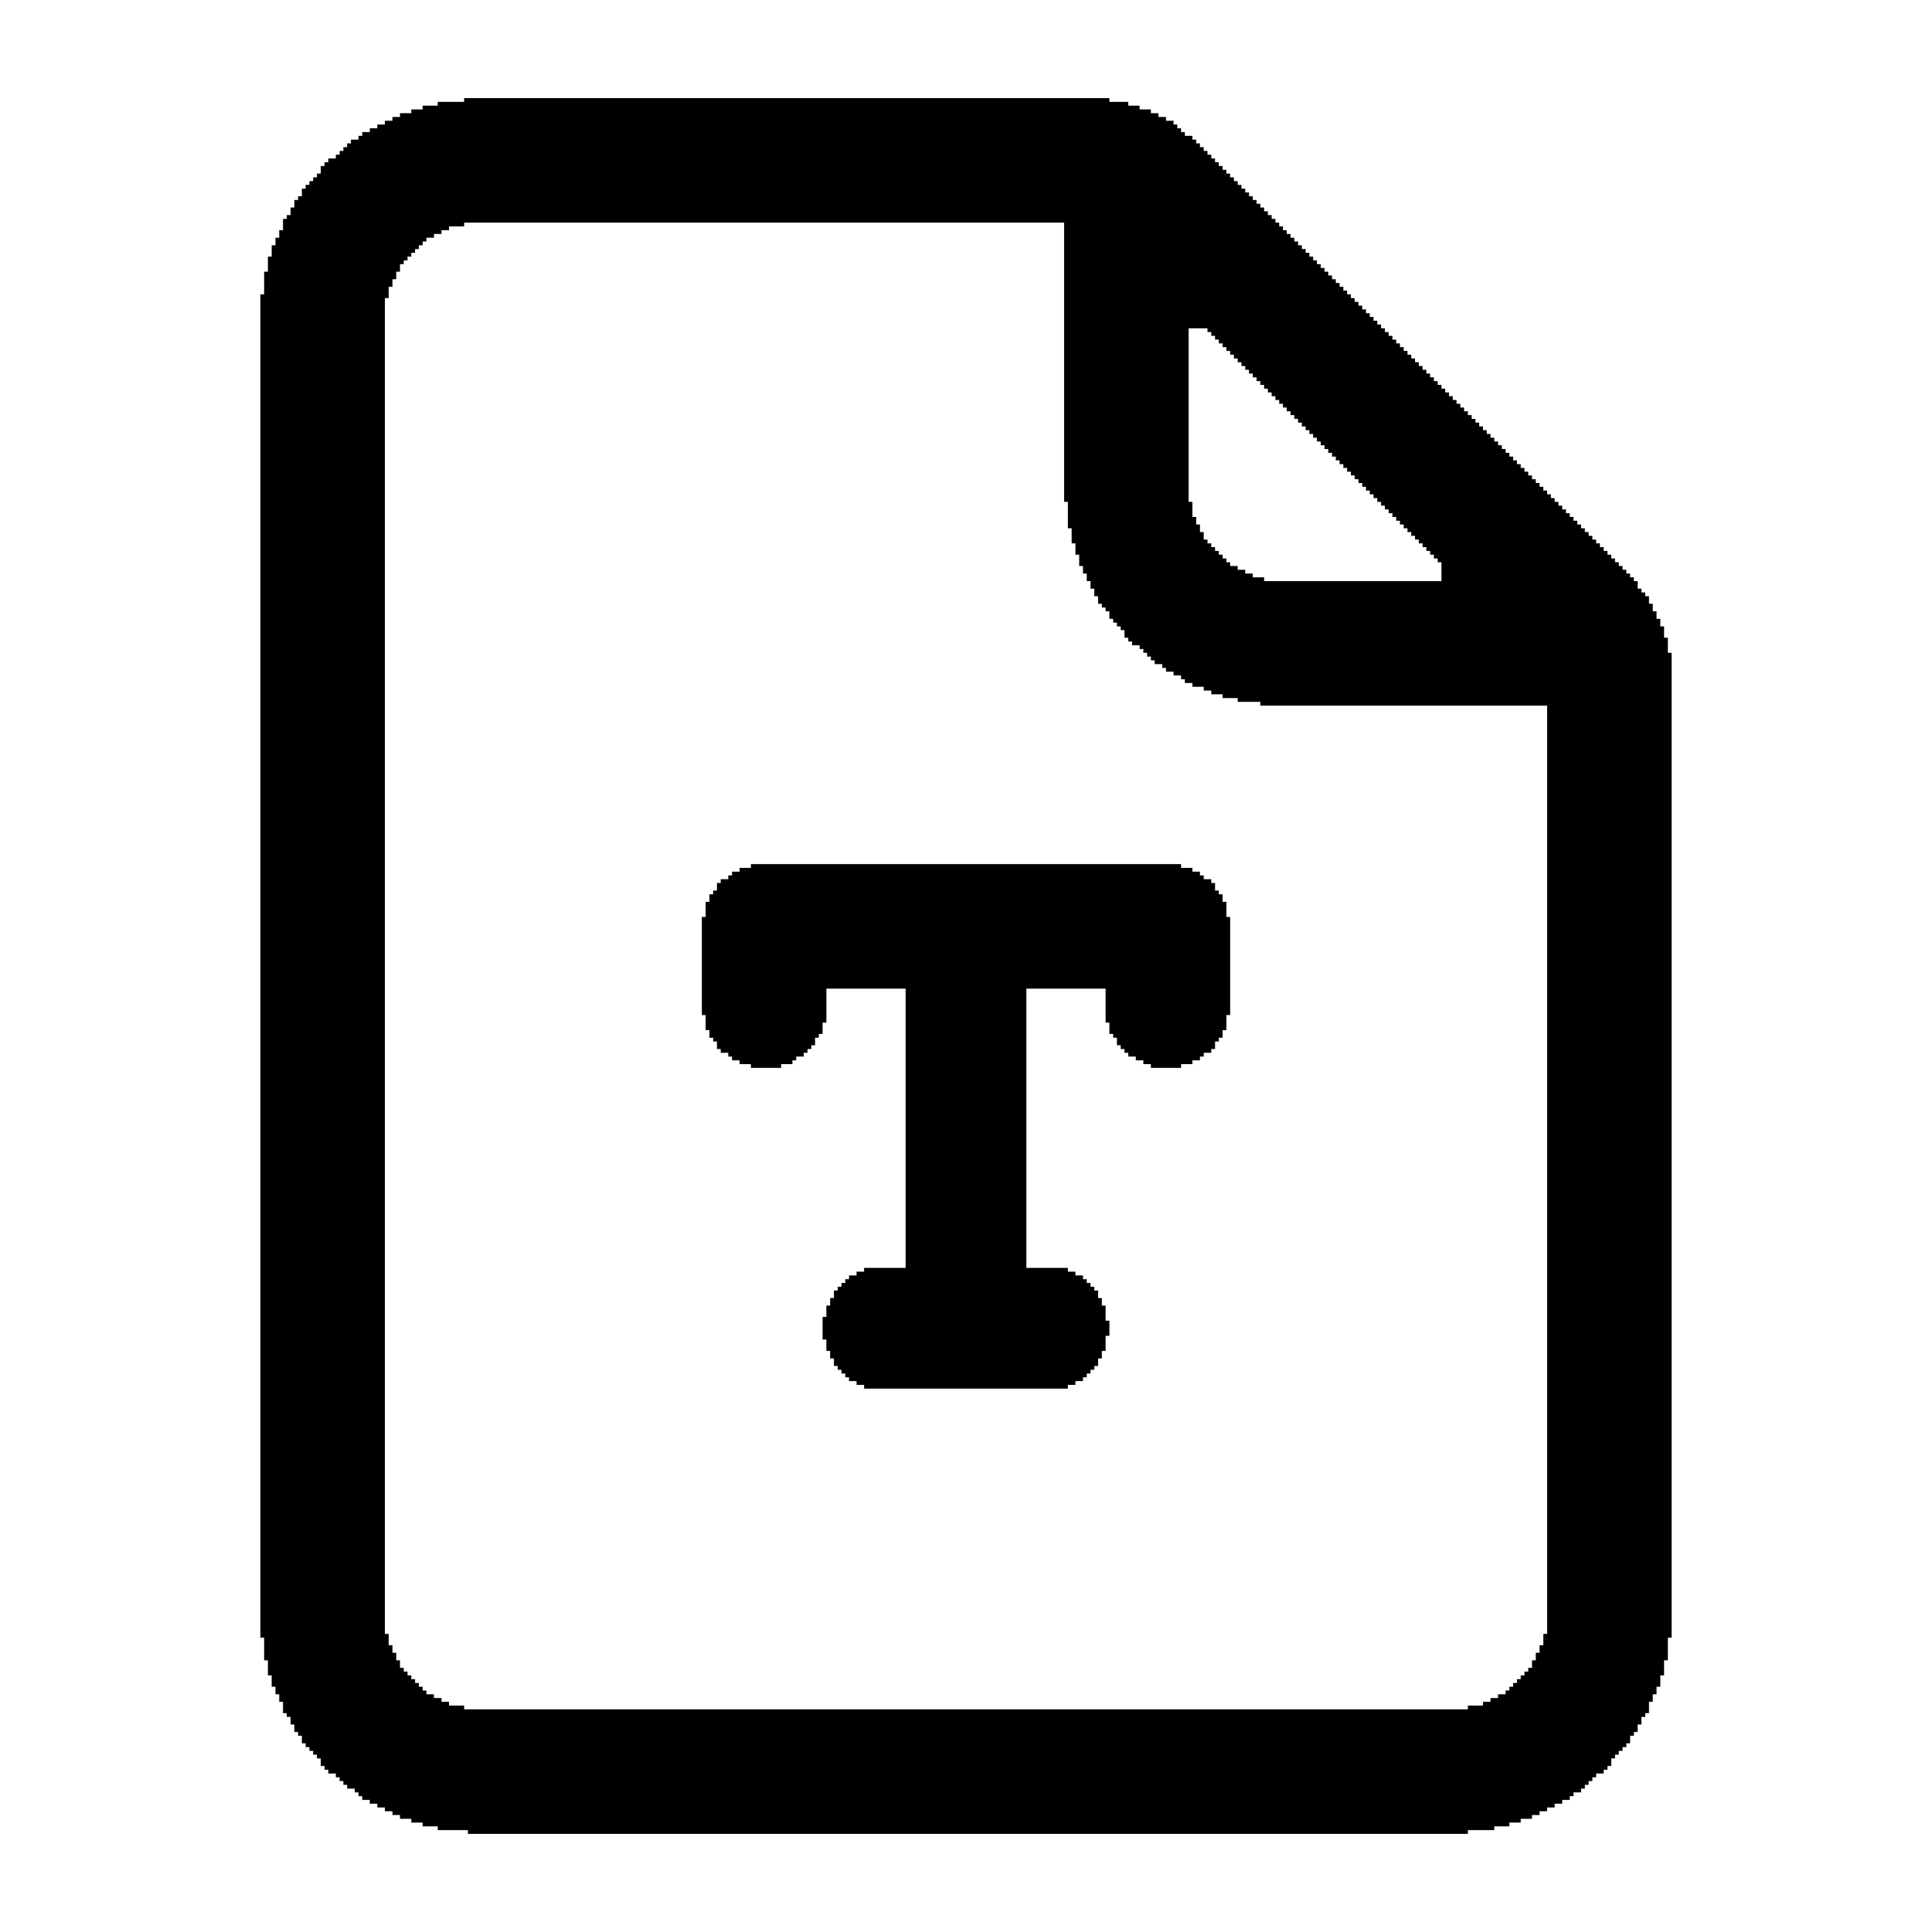
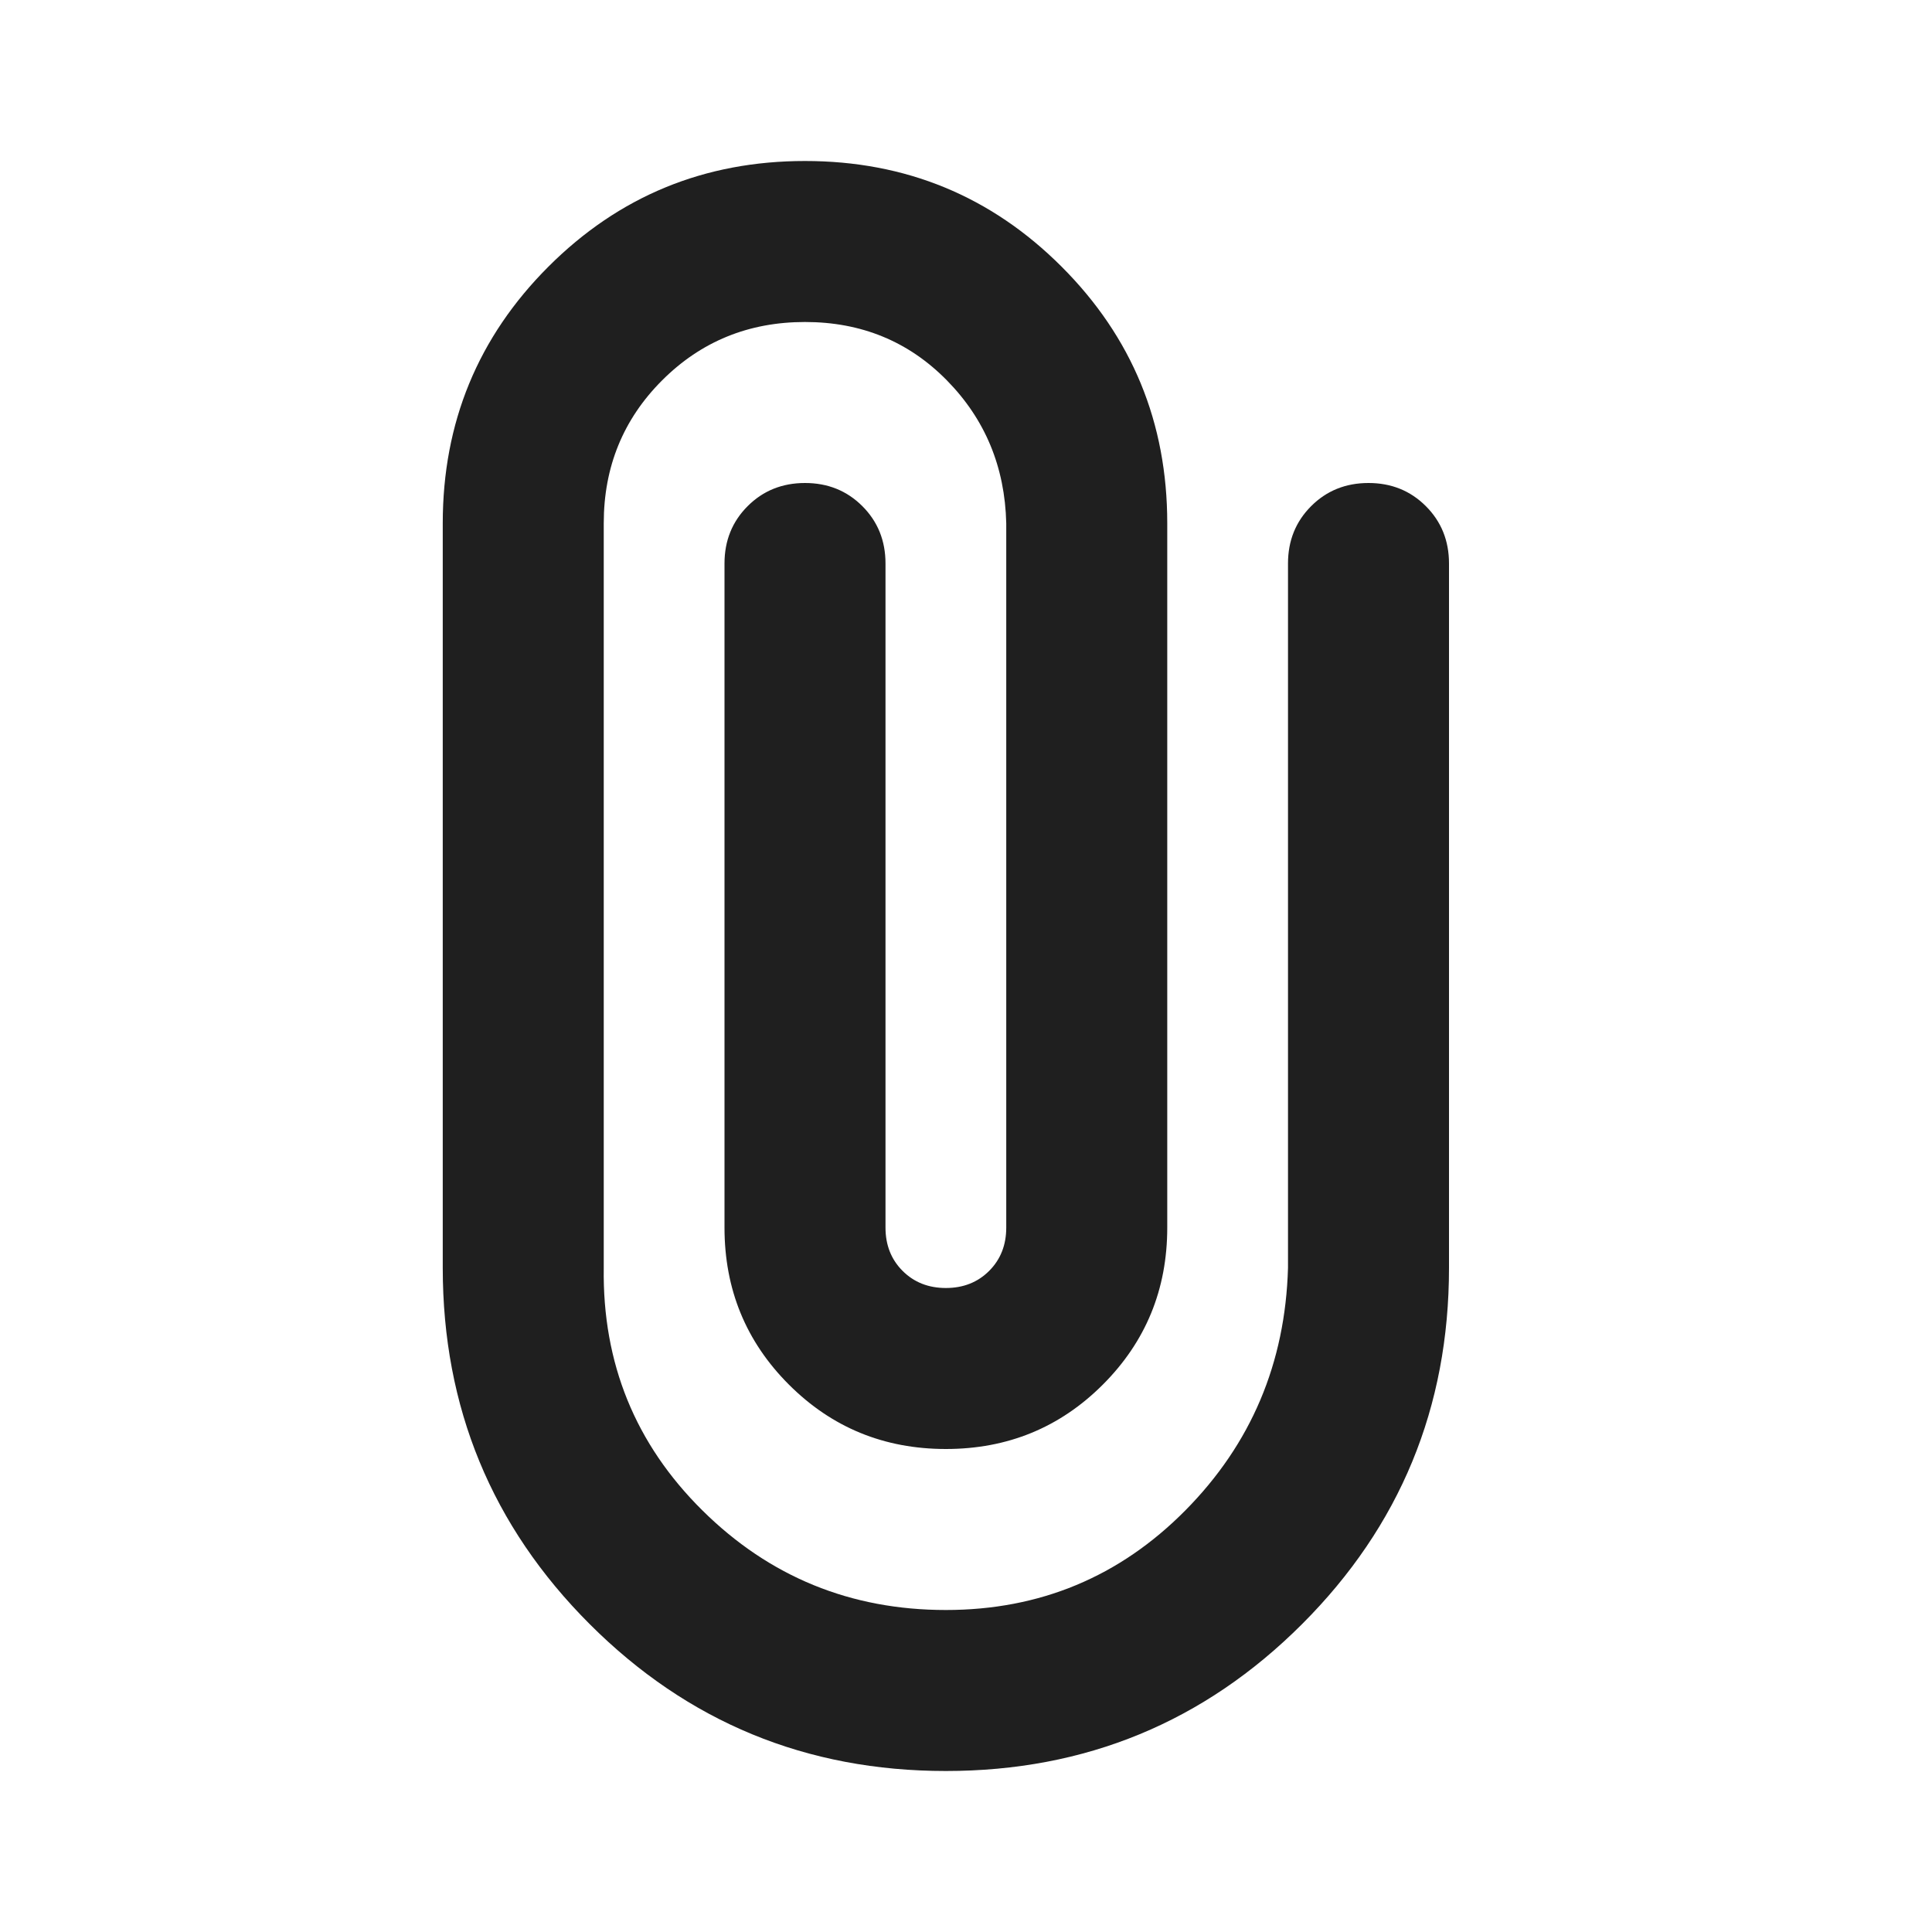
- <svg xmlns="http://www.w3.org/2000/svg" viewBox="0 0 512 512" width="512" height="512">
-   <path fill="#000" d="M123,26h171v1h-171zM116,27h183v1h-183zM112,28h190v1h-190zM109,29h196v1h-196zM106,30h201v1h-201zM104,31h205v1h-205zM102,32h209v1h-209zM100,33h212v1h-212zM98,34h215v1h-215zM96,35h218v1h-218zM95,36h221v1h-221zM93,37h224v1h-224zM92,38h226v1h-226zM91,39h228v1h-228zM90,40h230v1h-230zM89,41h232v1h-232zM87,42h235v1h-235zM86,43h237v1h-237zM85,44h239v1h-239zM85,45h240v1h-240zM84,46h242v1h-242zM83,47h244v1h-244zM82,48h246v1h-246zM81,49h248v1h-248zM80,50h250v1h-250zM80,51h251v1h-251zM79,52h253v1h-253zM78,53h255v1h-255zM78,54h256v1h-256zM77,55h258v1h-258zM77,56h259v1h-259zM76,57h261v1h-261zM75,58h263v1h-263zM75,59h48v1h-48zM282,59h57v1h-57zM75,60h44v1h-44zM282,60h58v1h-58zM74,61h43v1h-43zM282,61h59v1h-59zM74,62h41v1h-41zM282,62h60v1h-60zM73,63h40v1h-40zM282,63h61v1h-61zM73,64h39v1h-39zM282,64h62v1h-62zM72,65h39v1h-39zM282,65h63v1h-63zM72,66h38v1h-38zM282,66h64v1h-64zM72,67h37v1h-37zM282,67h65v1h-65zM71,68h37v1h-37zM282,68h66v1h-66zM71,69h36v1h-36zM282,69h67v1h-67zM71,70h35v1h-35zM282,70h68v1h-68zM71,71h35v1h-35zM282,71h69v1h-69zM70,72h35v1h-35zM282,72h70v1h-70zM70,73h35v1h-35zM282,73h71v1h-71zM70,74h34v1h-34zM282,74h72v1h-72zM70,75h34v1h-34zM282,75h73v1h-73zM70,76h33v1h-33zM282,76h74v1h-74zM70,77h33v1h-33zM282,77h75v1h-75zM69,78h34v1h-34zM282,78h76v1h-76zM69,79h33v1h-33zM282,79h77v1h-77zM69,80h33v1h-33zM282,80h78v1h-78zM69,81h33v1h-33zM282,81h79v1h-79zM69,82h33v1h-33zM282,82h80v1h-80zM69,83h33v1h-33zM282,83h81v1h-81zM69,84h33v1h-33zM282,84h82v1h-82zM69,85h33v1h-33zM282,85h83v1h-83zM69,86h33v1h-33zM282,86h84v1h-84zM69,87h33v1h-33zM282,87h33v1h-33zM320,87h47v1h-47zM69,88h33v1h-33zM282,88h33v1h-33zM321,88h47v1h-47zM69,89h33v1h-33zM282,89h33v1h-33zM322,89h47v1h-47zM69,90h33v1h-33zM282,90h33v1h-33zM323,90h47v1h-47zM69,91h33v1h-33zM282,91h33v1h-33zM324,91h47v1h-47zM69,92h33v1h-33zM282,92h33v1h-33zM325,92h47v1h-47zM69,93h33v1h-33zM282,93h33v1h-33zM326,93h47v1h-47zM69,94h33v1h-33zM282,94h33v1h-33zM327,94h47v1h-47zM69,95h33v1h-33zM282,95h33v1h-33zM328,95h47v1h-47zM69,96h33v1h-33zM282,96h33v1h-33zM329,96h47v1h-47zM69,97h33v1h-33zM282,97h33v1h-33zM330,97h47v1h-47zM69,98h33v1h-33zM282,98h33v1h-33zM331,98h47v1h-47zM69,99h33v1h-33zM282,99h33v1h-33zM332,99h47v1h-47zM69,100h33v1h-33zM282,100h33v1h-33zM333,100h47v1h-47zM69,101h33v1h-33zM282,101h33v1h-33zM334,101h47v1h-47zM69,102h33v1h-33zM282,102h33v1h-33zM335,102h47v1h-47zM69,103h33v1h-33zM282,103h33v1h-33zM336,103h47v1h-47zM69,104h33v1h-33zM282,104h33v1h-33zM337,104h47v1h-47zM69,105h33v1h-33zM282,105h33v1h-33zM338,105h47v1h-47zM69,106h33v1h-33zM282,106h33v1h-33zM339,106h47v1h-47zM69,107h33v1h-33zM282,107h33v1h-33zM340,107h47v1h-47zM69,108h33v1h-33zM282,108h33v1h-33zM341,108h47v1h-47zM69,109h33v1h-33zM282,109h33v1h-33zM342,109h47v1h-47zM69,110h33v1h-33zM282,110h33v1h-33zM343,110h47v1h-47zM69,111h33v1h-33zM282,111h33v1h-33zM344,111h47v1h-47zM69,112h33v1h-33zM282,112h33v1h-33zM345,112h47v1h-47zM69,113h33v1h-33zM282,113h33v1h-33zM346,113h47v1h-47zM69,114h33v1h-33zM282,114h33v1h-33zM347,114h47v1h-47zM69,115h33v1h-33zM282,115h33v1h-33zM348,115h47v1h-47zM69,116h33v1h-33zM282,116h33v1h-33zM349,116h47v1h-47zM69,117h33v1h-33zM282,117h33v1h-33zM350,117h47v1h-47zM69,118h33v1h-33zM282,118h33v1h-33zM351,118h47v1h-47zM69,119h33v1h-33zM282,119h33v1h-33zM352,119h47v1h-47zM69,120h33v1h-33zM282,120h33v1h-33zM353,120h47v1h-47zM69,121h33v1h-33zM282,121h33v1h-33zM354,121h47v1h-47zM69,122h33v1h-33zM282,122h33v1h-33zM355,122h47v1h-47zM69,123h33v1h-33zM282,123h33v1h-33zM356,123h47v1h-47zM69,124h33v1h-33zM282,124h33v1h-33zM357,124h47v1h-47zM69,125h33v1h-33zM282,125h33v1h-33zM358,125h47v1h-47zM69,126h33v1h-33zM282,126h33v1h-33zM359,126h47v1h-47zM69,127h33v1h-33zM282,127h33v1h-33zM360,127h47v1h-47zM69,128h33v1h-33zM282,128h33v1h-33zM361,128h47v1h-47zM69,129h33v1h-33zM282,129h33v1h-33zM362,129h47v1h-47zM69,130h33v1h-33zM282,130h33v1h-33zM363,130h47v1h-47zM69,131h33v1h-33zM282,131h33v1h-33zM364,131h47v1h-47zM69,132h33v1h-33zM282,132h33v1h-33zM365,132h47v1h-47zM69,133h33v1h-33zM283,133h33v1h-33zM366,133h47v1h-47zM69,134h33v1h-33zM283,134h33v1h-33zM367,134h47v1h-47zM69,135h33v1h-33zM283,135h33v1h-33zM368,135h47v1h-47zM69,136h33v1h-33zM283,136h33v1h-33zM369,136h47v1h-47zM69,137h33v1h-33zM283,137h34v1h-34zM370,137h47v1h-47zM69,138h33v1h-33zM283,138h34v1h-34zM371,138h47v1h-47zM69,139h33v1h-33zM283,139h35v1h-35zM372,139h47v1h-47zM69,140h33v1h-33zM284,140h34v1h-34zM373,140h47v1h-47zM69,141h33v1h-33zM284,141h35v1h-35zM374,141h47v1h-47zM69,142h33v1h-33zM284,142h35v1h-35zM375,142h47v1h-47zM69,143h33v1h-33zM284,143h36v1h-36zM376,143h47v1h-47zM69,144h33v1h-33zM285,144h36v1h-36zM377,144h47v1h-47zM69,145h33v1h-33zM285,145h37v1h-37zM378,145h47v1h-47zM69,146h33v1h-33zM285,146h38v1h-38zM379,146h47v1h-47zM69,147h33v1h-33zM286,147h38v1h-38zM380,147h47v1h-47zM69,148h33v1h-33zM286,148h39v1h-39zM381,148h47v1h-47zM69,149h33v1h-33zM286,149h40v1h-40zM382,149h47v1h-47zM69,150h33v1h-33zM287,150h41v1h-41zM382,150h48v1h-48zM69,151h33v1h-33zM287,151h43v1h-43zM382,151h49v1h-49zM69,152h33v1h-33zM288,152h44v1h-44zM382,152h50v1h-50zM69,153h33v1h-33zM288,153h47v1h-47zM382,153h51v1h-51zM69,154h33v1h-33zM289,154h145v1h-145zM69,155h33v1h-33zM289,155h145v1h-145zM69,156h33v1h-33zM290,156h145v1h-145zM69,157h33v1h-33zM290,157h146v1h-146zM69,158h33v1h-33zM291,158h146v1h-146zM69,159h33v1h-33zM291,159h146v1h-146zM69,160h33v1h-33zM292,160h146v1h-146zM69,161h33v1h-33zM293,161h145v1h-145zM69,162h33v1h-33zM294,162h145v1h-145zM69,163h33v1h-33zM294,163h145v1h-145zM69,164h33v1h-33zM295,164h145v1h-145zM69,165h33v1h-33zM296,165h144v1h-144zM69,166h33v1h-33zM297,166h144v1h-144zM69,167h33v1h-33zM298,167h143v1h-143zM69,168h33v1h-33zM298,168h143v1h-143zM69,169h33v1h-33zM299,169h143v1h-143zM69,170h33v1h-33zM300,170h142v1h-142zM69,171h33v1h-33zM302,171h140v1h-140zM69,172h33v1h-33zM303,172h139v1h-139zM69,173h33v1h-33zM304,173h139v1h-139zM69,174h33v1h-33zM305,174h138v1h-138zM69,175h33v1h-33zM306,175h137v1h-137zM69,176h33v1h-33zM308,176h135v1h-135zM69,177h33v1h-33zM309,177h134v1h-134zM69,178h33v1h-33zM311,178h132v1h-132zM69,179h33v1h-33zM313,179h130v1h-130zM69,180h33v1h-33zM314,180h129v1h-129zM69,181h33v1h-33zM316,181h127v1h-127zM69,182h33v1h-33zM319,182h124v1h-124zM69,183h33v1h-33zM321,183h122v1h-122zM69,184h33v1h-33zM324,184h119v1h-119zM69,185h33v1h-33zM328,185h115v1h-115zM69,186h33v1h-33zM334,186h109v1h-109zM69,187h33v1h-33zM410,187h33v1h-33zM69,188h33v1h-33zM410,188h33v1h-33zM69,189h33v1h-33zM410,189h33v1h-33zM69,190h33v1h-33zM410,190h33v1h-33zM69,191h33v1h-33zM410,191h33v1h-33zM69,192h33v1h-33zM410,192h33v1h-33zM69,193h33v1h-33zM410,193h33v1h-33zM69,194h33v1h-33zM410,194h33v1h-33zM69,195h33v1h-33zM410,195h33v1h-33zM69,196h33v1h-33zM410,196h33v1h-33zM69,197h33v1h-33zM410,197h33v1h-33zM69,198h33v1h-33zM410,198h33v1h-33zM69,199h33v1h-33zM410,199h33v1h-33zM69,200h33v1h-33zM410,200h33v1h-33zM69,201h33v1h-33zM410,201h33v1h-33zM69,202h33v1h-33zM410,202h33v1h-33zM69,203h33v1h-33zM410,203h33v1h-33zM69,204h33v1h-33zM410,204h33v1h-33zM69,205h33v1h-33zM410,205h33v1h-33zM69,206h33v1h-33zM410,206h33v1h-33zM69,207h33v1h-33zM410,207h33v1h-33zM69,208h33v1h-33zM410,208h33v1h-33zM69,209h33v1h-33zM410,209h33v1h-33zM69,210h33v1h-33zM410,210h33v1h-33zM69,211h33v1h-33zM410,211h33v1h-33zM69,212h33v1h-33zM410,212h33v1h-33zM69,213h33v1h-33zM410,213h33v1h-33zM69,214h33v1h-33zM410,214h33v1h-33zM69,215h33v1h-33zM410,215h33v1h-33zM69,216h33v1h-33zM410,216h33v1h-33zM69,217h33v1h-33zM410,217h33v1h-33zM69,218h33v1h-33zM410,218h33v1h-33zM69,219h33v1h-33zM410,219h33v1h-33zM69,220h33v1h-33zM410,220h33v1h-33zM69,221h33v1h-33zM410,221h33v1h-33zM69,222h33v1h-33zM410,222h33v1h-33zM69,223h33v1h-33zM410,223h33v1h-33zM69,224h33v1h-33zM410,224h33v1h-33zM69,225h33v1h-33zM410,225h33v1h-33zM69,226h33v1h-33zM410,226h33v1h-33zM69,227h33v1h-33zM410,227h33v1h-33zM69,228h33v1h-33zM410,228h33v1h-33zM69,229h33v1h-33zM199,229h114v1h-114zM410,229h33v1h-33zM69,230h33v1h-33zM196,230h120v1h-120zM410,230h33v1h-33zM69,231h33v1h-33zM194,231h124v1h-124zM410,231h33v1h-33zM69,232h33v1h-33zM193,232h126v1h-126zM410,232h33v1h-33zM69,233h33v1h-33zM191,233h130v1h-130zM410,233h33v1h-33zM69,234h33v1h-33zM190,234h132v1h-132zM410,234h33v1h-33zM69,235h33v1h-33zM190,235h132v1h-132zM410,235h33v1h-33zM69,236h33v1h-33zM189,236h134v1h-134zM410,236h33v1h-33zM69,237h33v1h-33zM188,237h136v1h-136zM410,237h33v1h-33zM69,238h33v1h-33zM188,238h136v1h-136zM410,238h33v1h-33zM69,239h33v1h-33zM187,239h138v1h-138zM410,239h33v1h-33zM69,240h33v1h-33zM187,240h138v1h-138zM410,240h33v1h-33zM69,241h33v1h-33zM187,241h138v1h-138zM410,241h33v1h-33zM69,242h33v1h-33zM187,242h138v1h-138zM410,242h33v1h-33zM69,243h33v1h-33zM186,243h140v1h-140zM410,243h33v1h-33zM69,244h33v1h-33zM186,244h140v1h-140zM410,244h33v1h-33zM69,245h33v1h-33zM186,245h140v1h-140zM410,245h33v1h-33zM69,246h33v1h-33zM186,246h140v1h-140zM410,246h33v1h-33zM69,247h33v1h-33zM186,247h140v1h-140zM410,247h33v1h-33zM69,248h33v1h-33zM186,248h140v1h-140zM410,248h33v1h-33zM69,249h33v1h-33zM186,249h140v1h-140zM410,249h33v1h-33zM69,250h33v1h-33zM186,250h140v1h-140zM410,250h33v1h-33zM69,251h33v1h-33zM186,251h140v1h-140zM410,251h33v1h-33zM69,252h33v1h-33zM186,252h140v1h-140zM410,252h33v1h-33zM69,253h33v1h-33zM186,253h140v1h-140zM410,253h33v1h-33zM69,254h33v1h-33zM186,254h140v1h-140zM410,254h33v1h-33zM69,255h33v1h-33zM186,255h140v1h-140zM410,255h33v1h-33zM69,256h33v1h-33zM186,256h140v1h-140zM410,256h33v1h-33zM69,257h33v1h-33zM186,257h140v1h-140zM410,257h33v1h-33zM69,258h33v1h-33zM186,258h140v1h-140zM410,258h33v1h-33zM69,259h33v1h-33zM186,259h140v1h-140zM410,259h33v1h-33zM69,260h33v1h-33zM186,260h140v1h-140zM410,260h33v1h-33zM69,261h33v1h-33zM186,261h140v1h-140zM410,261h33v1h-33zM69,262h33v1h-33zM186,262h33v1h-33zM240,262h32v1h-32zM293,262h33v1h-33zM410,262h33v1h-33zM69,263h33v1h-33zM186,263h33v1h-33zM240,263h32v1h-32zM293,263h33v1h-33zM410,263h33v1h-33zM69,264h33v1h-33zM186,264h33v1h-33zM240,264h32v1h-32zM293,264h33v1h-33zM410,264h33v1h-33zM69,265h33v1h-33zM186,265h33v1h-33zM240,265h32v1h-32zM293,265h33v1h-33zM410,265h33v1h-33zM69,266h33v1h-33zM186,266h33v1h-33zM240,266h32v1h-32zM293,266h33v1h-33zM410,266h33v1h-33zM69,267h33v1h-33zM186,267h33v1h-33zM240,267h32v1h-32zM293,267h33v1h-33zM410,267h33v1h-33zM69,268h33v1h-33zM186,268h33v1h-33zM240,268h32v1h-32zM293,268h33v1h-33zM410,268h33v1h-33zM69,269h33v1h-33zM187,269h32v1h-32zM240,269h32v1h-32zM293,269h32v1h-32zM410,269h33v1h-33zM69,270h33v1h-33zM187,270h32v1h-32zM240,270h32v1h-32zM293,270h32v1h-32zM410,270h33v1h-33zM69,271h33v1h-33zM187,271h31v1h-31zM240,271h32v1h-32zM294,271h31v1h-31zM410,271h33v1h-33zM69,272h33v1h-33zM187,272h31v1h-31zM240,272h32v1h-32zM294,272h31v1h-31zM410,272h33v1h-33zM69,273h33v1h-33zM188,273h30v1h-30zM240,273h32v1h-32zM294,273h30v1h-30zM410,273h33v1h-33zM69,274h33v1h-33zM188,274h29v1h-29zM240,274h32v1h-32zM295,274h29v1h-29zM410,274h33v1h-33zM69,275h33v1h-33zM189,275h27v1h-27zM240,275h32v1h-32zM296,275h27v1h-27zM410,275h33v1h-33zM69,276h33v1h-33zM190,276h26v1h-26zM240,276h32v1h-32zM296,276h26v1h-26zM410,276h33v1h-33zM69,277h33v1h-33zM190,277h25v1h-25zM240,277h32v1h-32zM297,277h25v1h-25zM410,277h33v1h-33zM69,278h33v1h-33zM191,278h23v1h-23zM240,278h32v1h-32zM298,278h23v1h-23zM410,278h33v1h-33zM69,279h33v1h-33zM193,279h20v1h-20zM240,279h32v1h-32zM299,279h20v1h-20zM410,279h33v1h-33zM69,280h33v1h-33zM194,280h17v1h-17zM240,280h32v1h-32zM301,280h17v1h-17zM410,280h33v1h-33zM69,281h33v1h-33zM196,281h14v1h-14zM240,281h32v1h-32zM303,281h13v1h-13zM410,281h33v1h-33zM69,282h33v1h-33zM199,282h8v1h-8zM240,282h32v1h-32zM305,282h8v1h-8zM410,282h33v1h-33zM69,283h33v1h-33zM240,283h32v1h-32zM410,283h33v1h-33zM69,284h33v1h-33zM240,284h32v1h-32zM410,284h33v1h-33zM69,285h33v1h-33zM240,285h32v1h-32zM410,285h33v1h-33zM69,286h33v1h-33zM240,286h32v1h-32zM410,286h33v1h-33zM69,287h33v1h-33zM240,287h32v1h-32zM410,287h33v1h-33zM69,288h33v1h-33zM240,288h32v1h-32zM410,288h33v1h-33zM69,289h33v1h-33zM240,289h32v1h-32zM410,289h33v1h-33zM69,290h33v1h-33zM240,290h32v1h-32zM410,290h33v1h-33zM69,291h33v1h-33zM240,291h32v1h-32zM410,291h33v1h-33zM69,292h33v1h-33zM240,292h32v1h-32zM410,292h33v1h-33zM69,293h33v1h-33zM240,293h32v1h-32zM410,293h33v1h-33zM69,294h33v1h-33zM240,294h32v1h-32zM410,294h33v1h-33zM69,295h33v1h-33zM240,295h32v1h-32zM410,295h33v1h-33zM69,296h33v1h-33zM240,296h32v1h-32zM410,296h33v1h-33zM69,297h33v1h-33zM240,297h32v1h-32zM410,297h33v1h-33zM69,298h33v1h-33zM240,298h32v1h-32zM410,298h33v1h-33zM69,299h33v1h-33zM240,299h32v1h-32zM410,299h33v1h-33zM69,300h33v1h-33zM240,300h32v1h-32zM410,300h33v1h-33zM69,301h33v1h-33zM240,301h32v1h-32zM410,301h33v1h-33zM69,302h33v1h-33zM240,302h32v1h-32zM410,302h33v1h-33zM69,303h33v1h-33zM240,303h32v1h-32zM410,303h33v1h-33zM69,304h33v1h-33zM240,304h32v1h-32zM410,304h33v1h-33zM69,305h33v1h-33zM240,305h32v1h-32zM410,305h33v1h-33zM69,306h33v1h-33zM240,306h32v1h-32zM410,306h33v1h-33zM69,307h33v1h-33zM240,307h32v1h-32zM410,307h33v1h-33zM69,308h33v1h-33zM240,308h32v1h-32zM410,308h33v1h-33zM69,309h33v1h-33zM240,309h32v1h-32zM410,309h33v1h-33zM69,310h33v1h-33zM240,310h32v1h-32zM410,310h33v1h-33zM69,311h33v1h-33zM240,311h32v1h-32zM410,311h33v1h-33zM69,312h33v1h-33zM240,312h32v1h-32zM410,312h33v1h-33zM69,313h33v1h-33zM240,313h32v1h-32zM410,313h33v1h-33zM69,314h33v1h-33zM240,314h32v1h-32zM410,314h33v1h-33zM69,315h33v1h-33zM240,315h32v1h-32zM410,315h33v1h-33zM69,316h33v1h-33zM240,316h32v1h-32zM410,316h33v1h-33zM69,317h33v1h-33zM240,317h32v1h-32zM410,317h33v1h-33zM69,318h33v1h-33zM240,318h32v1h-32zM410,318h33v1h-33zM69,319h33v1h-33zM240,319h32v1h-32zM410,319h33v1h-33zM69,320h33v1h-33zM240,320h32v1h-32zM410,320h33v1h-33zM69,321h33v1h-33zM240,321h32v1h-32zM410,321h33v1h-33zM69,322h33v1h-33zM240,322h32v1h-32zM410,322h33v1h-33zM69,323h33v1h-33zM240,323h32v1h-32zM410,323h33v1h-33zM69,324h33v1h-33zM240,324h32v1h-32zM410,324h33v1h-33zM69,325h33v1h-33zM240,325h32v1h-32zM410,325h33v1h-33zM69,326h33v1h-33zM240,326h32v1h-32zM410,326h33v1h-33zM69,327h33v1h-33zM240,327h32v1h-32zM410,327h33v1h-33zM69,328h33v1h-33zM240,328h32v1h-32zM410,328h33v1h-33zM69,329h33v1h-33zM240,329h32v1h-32zM410,329h33v1h-33zM69,330h33v1h-33zM240,330h32v1h-32zM410,330h33v1h-33zM69,331h33v1h-33zM240,331h32v1h-32zM410,331h33v1h-33zM69,332h33v1h-33zM240,332h32v1h-32zM410,332h33v1h-33zM69,333h33v1h-33zM240,333h32v1h-32zM410,333h33v1h-33zM69,334h33v1h-33zM240,334h32v1h-32zM410,334h33v1h-33zM69,335h33v1h-33zM240,335h32v1h-32zM410,335h33v1h-33zM69,336h33v1h-33zM229,336h54v1h-54zM410,336h33v1h-33zM69,337h33v1h-33zM227,337h58v1h-58zM410,337h33v1h-33zM69,338h33v1h-33zM225,338h62v1h-62zM410,338h33v1h-33zM69,339h33v1h-33zM224,339h64v1h-64zM410,339h33v1h-33zM69,340h33v1h-33zM223,340h66v1h-66zM410,340h33v1h-33zM69,341h33v1h-33zM222,341h68v1h-68zM410,341h33v1h-33zM69,342h33v1h-33zM221,342h70v1h-70zM410,342h33v1h-33zM69,343h33v1h-33zM221,343h70v1h-70zM410,343h33v1h-33zM69,344h33v1h-33zM220,344h72v1h-72zM410,344h33v1h-33zM69,345h33v1h-33zM220,345h72v1h-72zM410,345h33v1h-33zM69,346h33v1h-33zM219,346h74v1h-74zM410,346h33v1h-33zM69,347h33v1h-33zM219,347h74v1h-74zM410,347h33v1h-33zM69,348h33v1h-33zM219,348h74v1h-74zM410,348h33v1h-33zM69,349h33v1h-33zM218,349h75v1h-75zM410,349h33v1h-33zM69,350h33v1h-33zM218,350h76v1h-76zM410,350h33v1h-33zM69,351h33v1h-33zM218,351h76v1h-76zM410,351h33v1h-33zM69,352h33v1h-33zM218,352h76v1h-76zM410,352h33v1h-33zM69,353h33v1h-33zM218,353h76v1h-76zM410,353h33v1h-33zM69,354h33v1h-33zM218,354h75v1h-75zM410,354h33v1h-33zM69,355h33v1h-33zM219,355h74v1h-74zM410,355h33v1h-33zM69,356h33v1h-33zM219,356h74v1h-74zM410,356h33v1h-33zM69,357h33v1h-33zM219,357h74v1h-74zM410,357h33v1h-33zM69,358h33v1h-33zM220,358h72v1h-72zM410,358h33v1h-33zM69,359h33v1h-33zM220,359h72v1h-72zM410,359h33v1h-33zM69,360h33v1h-33zM221,360h70v1h-70zM410,360h33v1h-33zM69,361h33v1h-33zM221,361h70v1h-70zM410,361h33v1h-33zM69,362h33v1h-33zM222,362h68v1h-68zM410,362h33v1h-33zM69,363h33v1h-33zM223,363h66v1h-66zM410,363h33v1h-33zM69,364h33v1h-33zM224,364h64v1h-64zM410,364h33v1h-33zM69,365h33v1h-33zM225,365h62v1h-62zM410,365h33v1h-33zM69,366h33v1h-33zM227,366h58v1h-58zM410,366h33v1h-33zM69,367h33v1h-33zM229,367h54v1h-54zM410,367h33v1h-33zM69,368h33v1h-33zM410,368h33v1h-33zM69,369h33v1h-33zM410,369h33v1h-33zM69,370h33v1h-33zM410,370h33v1h-33zM69,371h33v1h-33zM410,371h33v1h-33zM69,372h33v1h-33zM410,372h33v1h-33zM69,373h33v1h-33zM410,373h33v1h-33zM69,374h33v1h-33zM410,374h33v1h-33zM69,375h33v1h-33zM410,375h33v1h-33zM69,376h33v1h-33zM410,376h33v1h-33zM69,377h33v1h-33zM410,377h33v1h-33zM69,378h33v1h-33zM410,378h33v1h-33zM69,379h33v1h-33zM410,379h33v1h-33zM69,380h33v1h-33zM410,380h33v1h-33zM69,381h33v1h-33zM410,381h33v1h-33zM69,382h33v1h-33zM410,382h33v1h-33zM69,383h33v1h-33zM410,383h33v1h-33zM69,384h33v1h-33zM410,384h33v1h-33zM69,385h33v1h-33zM410,385h33v1h-33zM69,386h33v1h-33zM410,386h33v1h-33zM69,387h33v1h-33zM410,387h33v1h-33zM69,388h33v1h-33zM410,388h33v1h-33zM69,389h33v1h-33zM410,389h33v1h-33zM69,390h33v1h-33zM410,390h33v1h-33zM69,391h33v1h-33zM410,391h33v1h-33zM69,392h33v1h-33zM410,392h33v1h-33zM69,393h33v1h-33zM410,393h33v1h-33zM69,394h33v1h-33zM410,394h33v1h-33zM69,395h33v1h-33zM410,395h33v1h-33zM69,396h33v1h-33zM410,396h33v1h-33zM69,397h33v1h-33zM410,397h33v1h-33zM69,398h33v1h-33zM410,398h33v1h-33zM69,399h33v1h-33zM410,399h33v1h-33zM69,400h33v1h-33zM410,400h33v1h-33zM69,401h33v1h-33zM410,401h33v1h-33zM69,402h33v1h-33zM410,402h33v1h-33zM69,403h33v1h-33zM410,403h33v1h-33zM69,404h33v1h-33zM410,404h33v1h-33zM69,405h33v1h-33zM410,405h33v1h-33zM69,406h33v1h-33zM410,406h33v1h-33zM69,407h33v1h-33zM410,407h33v1h-33zM69,408h33v1h-33zM410,408h33v1h-33zM69,409h33v1h-33zM410,409h33v1h-33zM69,410h33v1h-33zM410,410h33v1h-33zM69,411h33v1h-33zM410,411h33v1h-33zM69,412h33v1h-33zM410,412h33v1h-33zM69,413h33v1h-33zM410,413h33v1h-33zM69,414h33v1h-33zM410,414h33v1h-33zM69,415h33v1h-33zM410,415h33v1h-33zM69,416h33v1h-33zM410,416h33v1h-33zM69,417h33v1h-33zM410,417h33v1h-33zM69,418h33v1h-33zM410,418h33v1h-33zM69,419h33v1h-33zM410,419h33v1h-33zM69,420h33v1h-33zM410,420h33v1h-33zM69,421h33v1h-33zM410,421h33v1h-33zM69,422h33v1h-33zM410,422h33v1h-33zM69,423h33v1h-33zM410,423h33v1h-33zM69,424h33v1h-33zM410,424h33v1h-33zM69,425h33v1h-33zM410,425h33v1h-33zM69,426h33v1h-33zM410,426h33v1h-33zM69,427h33v1h-33zM410,427h33v1h-33zM69,428h33v1h-33zM410,428h33v1h-33zM69,429h33v1h-33zM410,429h33v1h-33zM69,430h33v1h-33zM410,430h33v1h-33zM69,431h33v1h-33zM410,431h33v1h-33zM69,432h33v1h-33zM410,432h33v1h-33zM69,433h34v1h-34zM409,433h34v1h-34zM70,434h33v1h-33zM409,434h33v1h-33zM70,435h33v1h-33zM409,435h33v1h-33zM70,436h34v1h-34zM408,436h34v1h-34zM70,437h34v1h-34zM408,437h34v1h-34zM70,438h35v1h-35zM407,438h35v1h-35zM70,439h35v1h-35zM407,439h35v1h-35zM71,440h35v1h-35zM406,440h35v1h-35zM71,441h35v1h-35zM406,441h35v1h-35zM71,442h36v1h-36zM405,442h36v1h-36zM71,443h37v1h-37zM404,443h37v1h-37zM72,444h37v1h-37zM403,444h37v1h-37zM72,445h38v1h-38zM402,445h38v1h-38zM72,446h39v1h-39zM401,446h39v1h-39zM73,447h39v1h-39zM400,447h39v1h-39zM73,448h40v1h-40zM399,448h40v1h-40zM74,449h41v1h-41zM397,449h41v1h-41zM74,450h43v1h-43zM395,450h43v1h-43zM75,451h44v1h-44zM393,451h44v1h-44zM75,452h48v1h-48zM389,452h48v1h-48zM75,453h362v1h-362zM76,454h360v1h-360zM77,455h358v1h-358zM77,456h358v1h-358zM78,457h356v1h-356zM78,458h356v1h-356zM79,459h354v1h-354zM80,460h352v1h-352zM80,461h352v1h-352zM81,462h350v1h-350zM82,463h348v1h-348zM83,464h346v1h-346zM84,465h344v1h-344zM85,466h342v1h-342zM85,467h342v1h-342zM86,468h340v1h-340zM87,469h338v1h-338zM89,470h334v1h-334zM90,471h332v1h-332zM91,472h330v1h-330zM92,473h328v1h-328zM94,474h325v1h-325zM95,475h322v1h-322zM96,476h320v1h-320zM98,477h316v1h-316zM100,478h312v1h-312zM102,479h308v1h-308zM104,480h304v1h-304zM106,481h300v1h-300zM109,482h294v1h-294zM112,483h288v1h-288zM116,484h280v1h-280zM124,485h265v1h-265z" />
+ <svg xmlns="http://www.w3.org/2000/svg" height="24px" viewBox="0 -960 960 960" width="24px" fill="#1f1f1f">
+   <path d="M720-330q0 104-73 177T470-80q-104 0-177-73t-73-177v-370q0-75 52.5-127.5T400-880q75 0 127.5 52.5T580-700v350q0 46-32 78t-78 32q-46 0-78-32t-32-78v-330q0-17 11.5-28.5T400-720q17 0 28.5 11.5T440-680v330q0 13 8.5 21.5T470-320q13 0 21.5-8.5T500-350v-350q-1-42-29.5-71T400-800q-42 0-71 29t-29 71v370q-1 71 49 120.5T470-160q70 0 119-49.5T640-330v-350q0-17 11.5-28.5T680-720q17 0 28.5 11.5T720-680v350Z" />
</svg>
